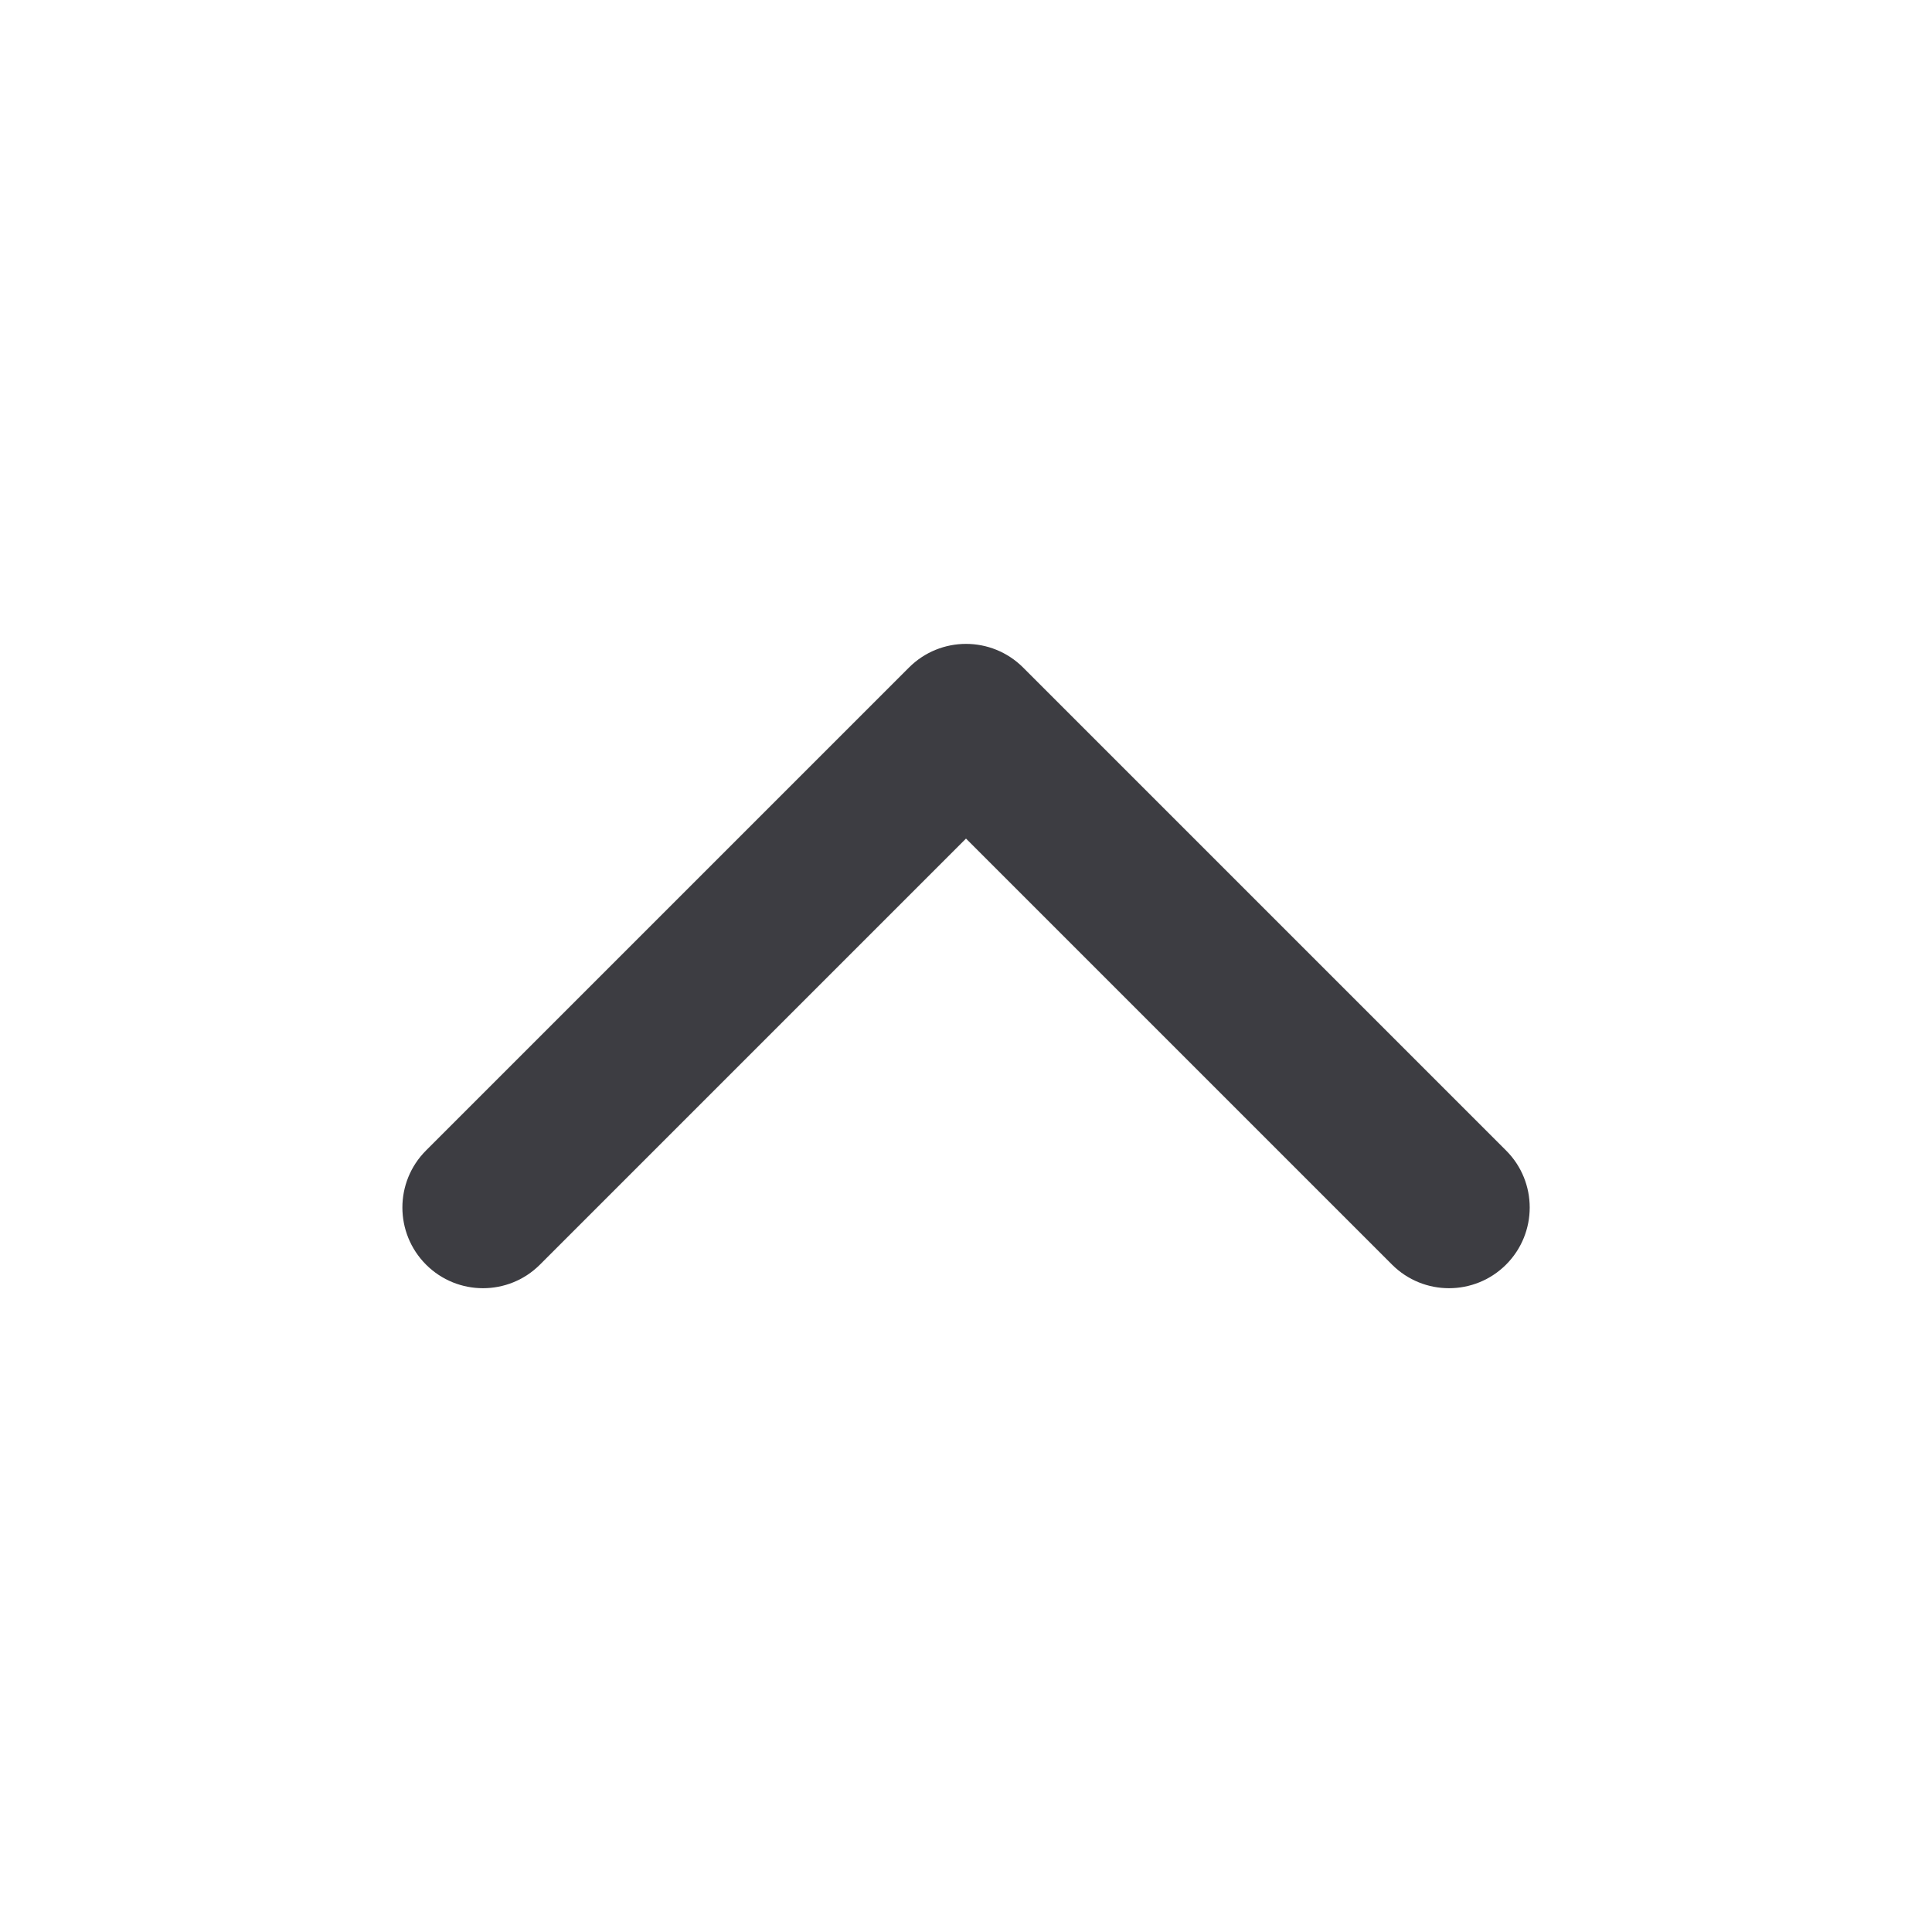
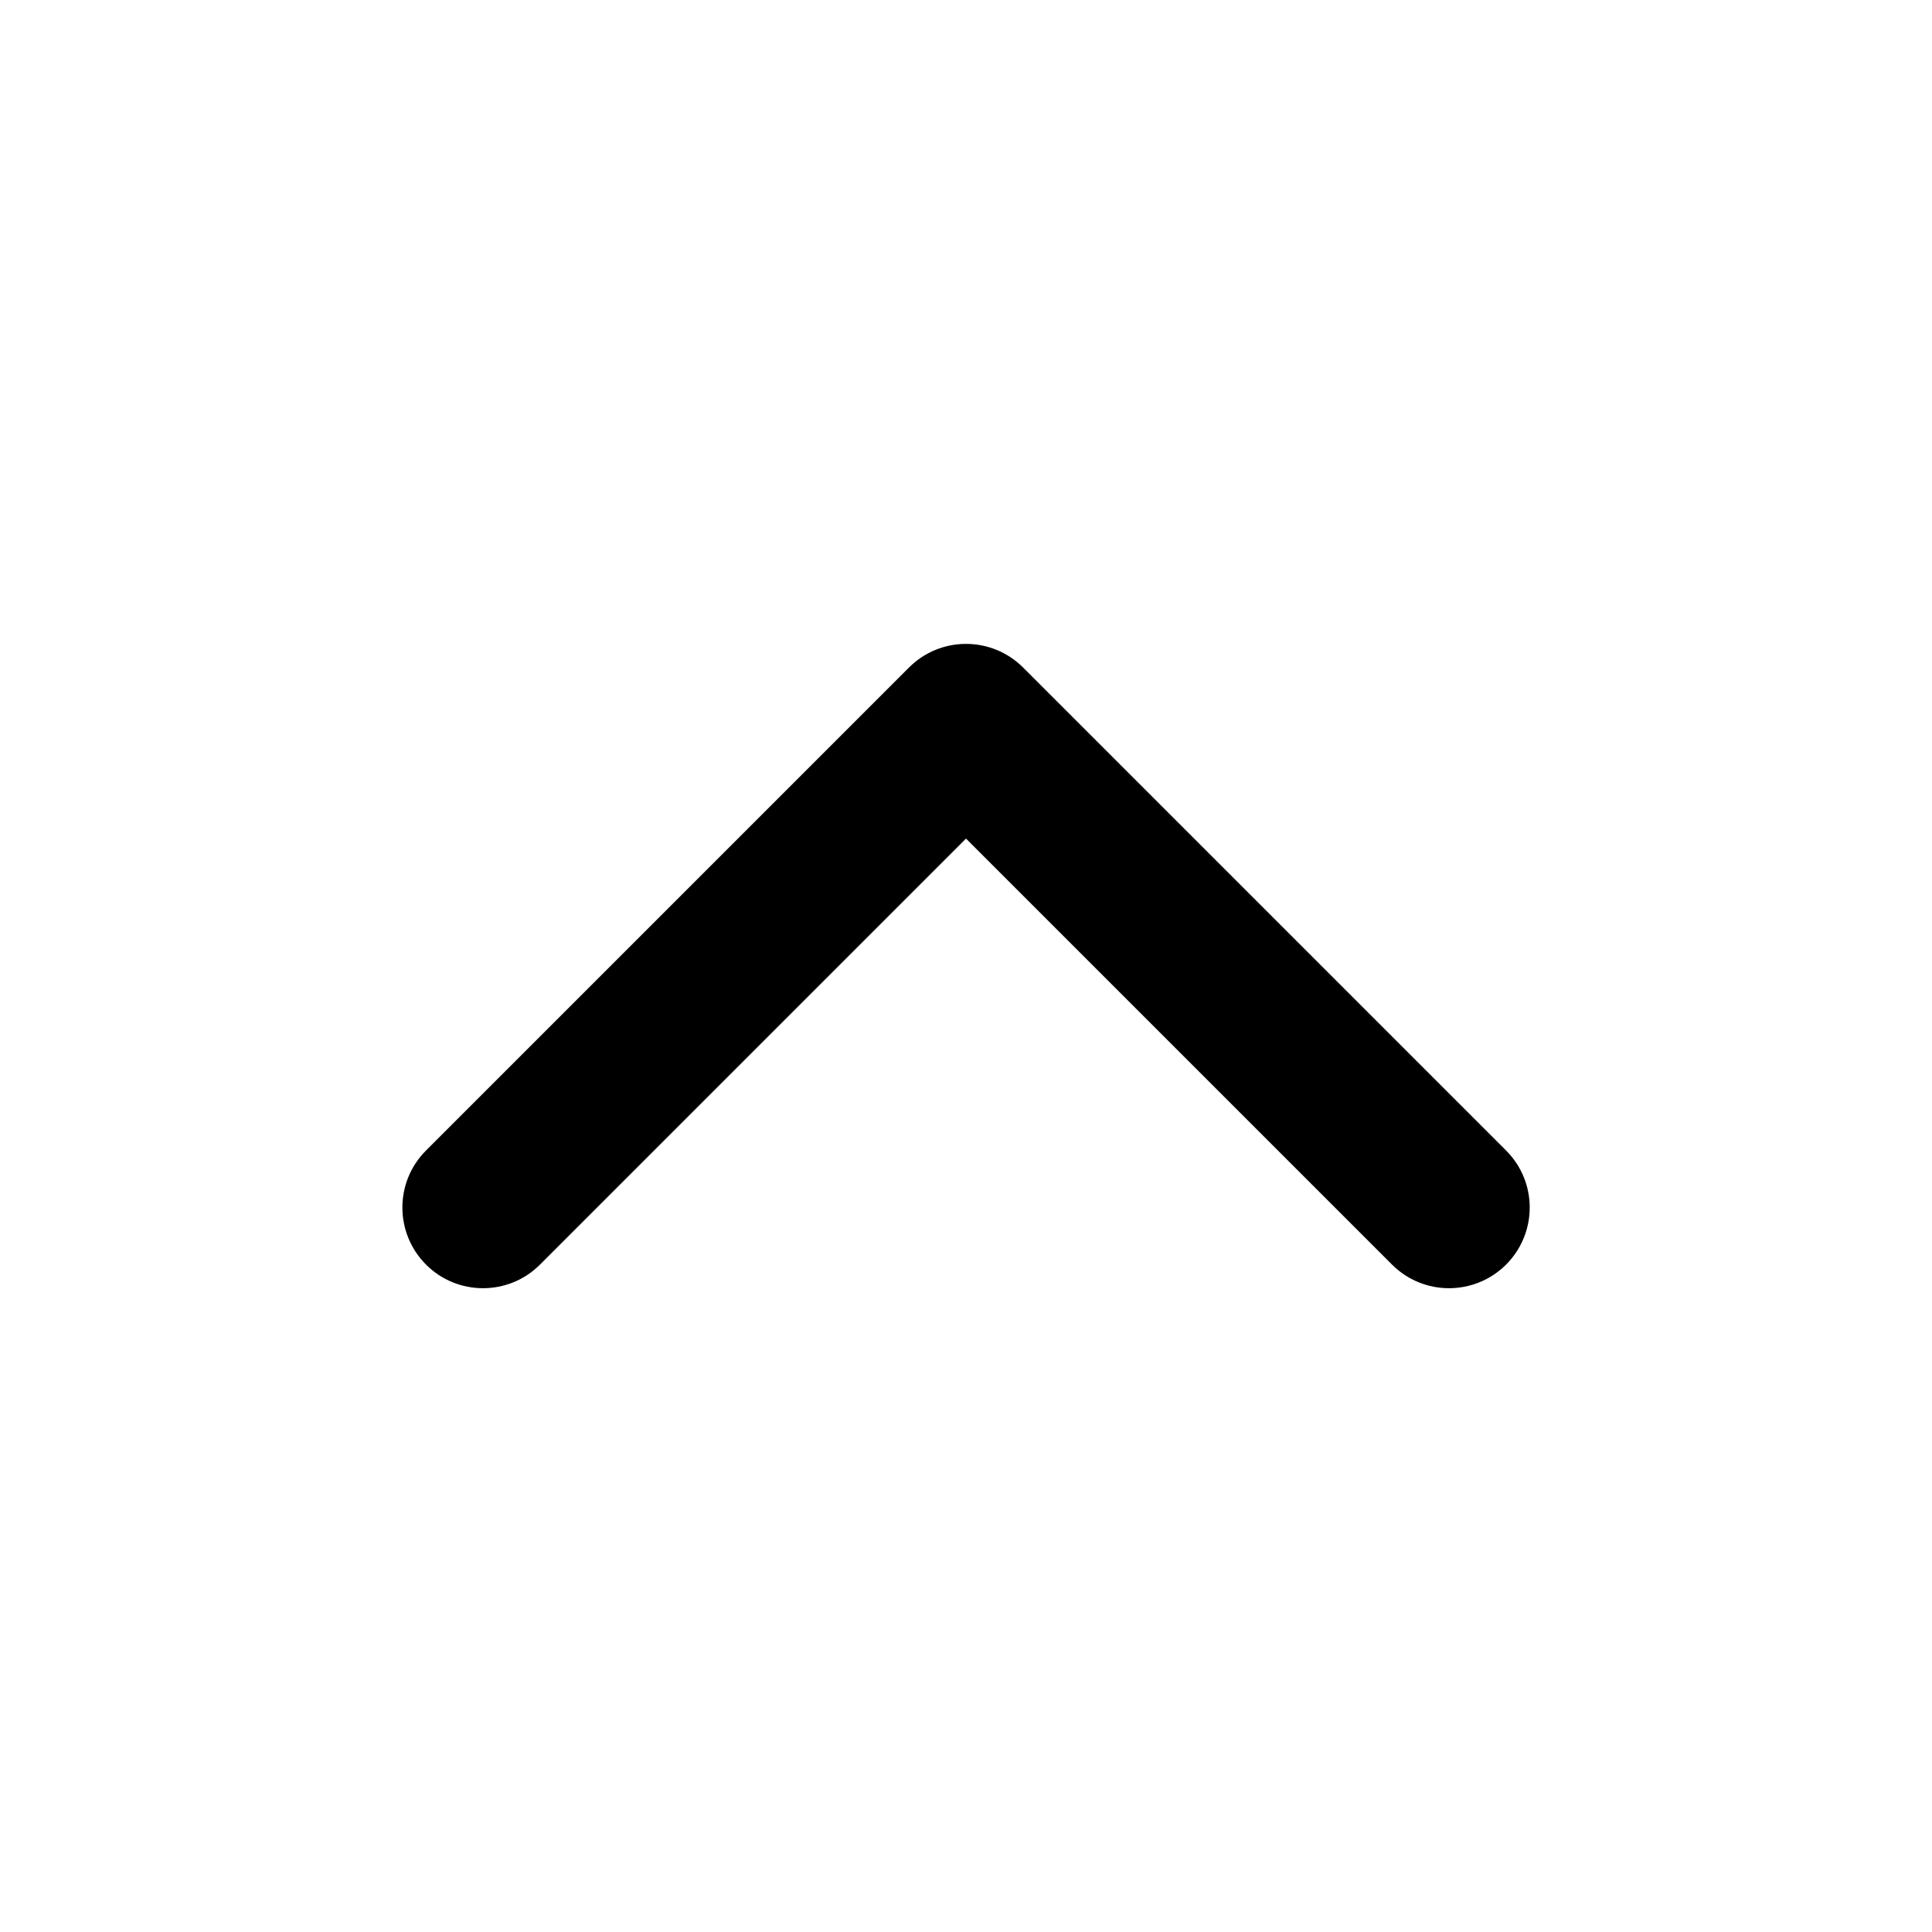
<svg xmlns="http://www.w3.org/2000/svg" width="20" height="20" viewBox="0 0 20 20" fill="none">
-   <path fill-rule="evenodd" clip-rule="evenodd" d="M9.41 6.91C9.736 6.584 10.264 6.584 10.591 6.91L15.591 11.91C15.917 12.236 15.917 12.764 15.591 13.091C15.264 13.417 14.736 13.417 14.41 13.091L10 8.681L5.59 13.091C5.264 13.417 4.736 13.417 4.41 13.091C4.084 12.764 4.084 12.236 4.41 11.91L9.41 6.91Z" fill="#3D3D42" />
+   <path fill-rule="evenodd" clip-rule="evenodd" d="M9.41 6.91C9.736 6.584 10.264 6.584 10.591 6.91L15.591 11.91C15.917 12.236 15.917 12.764 15.591 13.091C15.264 13.417 14.736 13.417 14.41 13.091L10 8.681L5.59 13.091C5.264 13.417 4.736 13.417 4.41 13.091C4.084 12.764 4.084 12.236 4.41 11.91L9.41 6.91Z" fill="currentColor" />
</svg>
